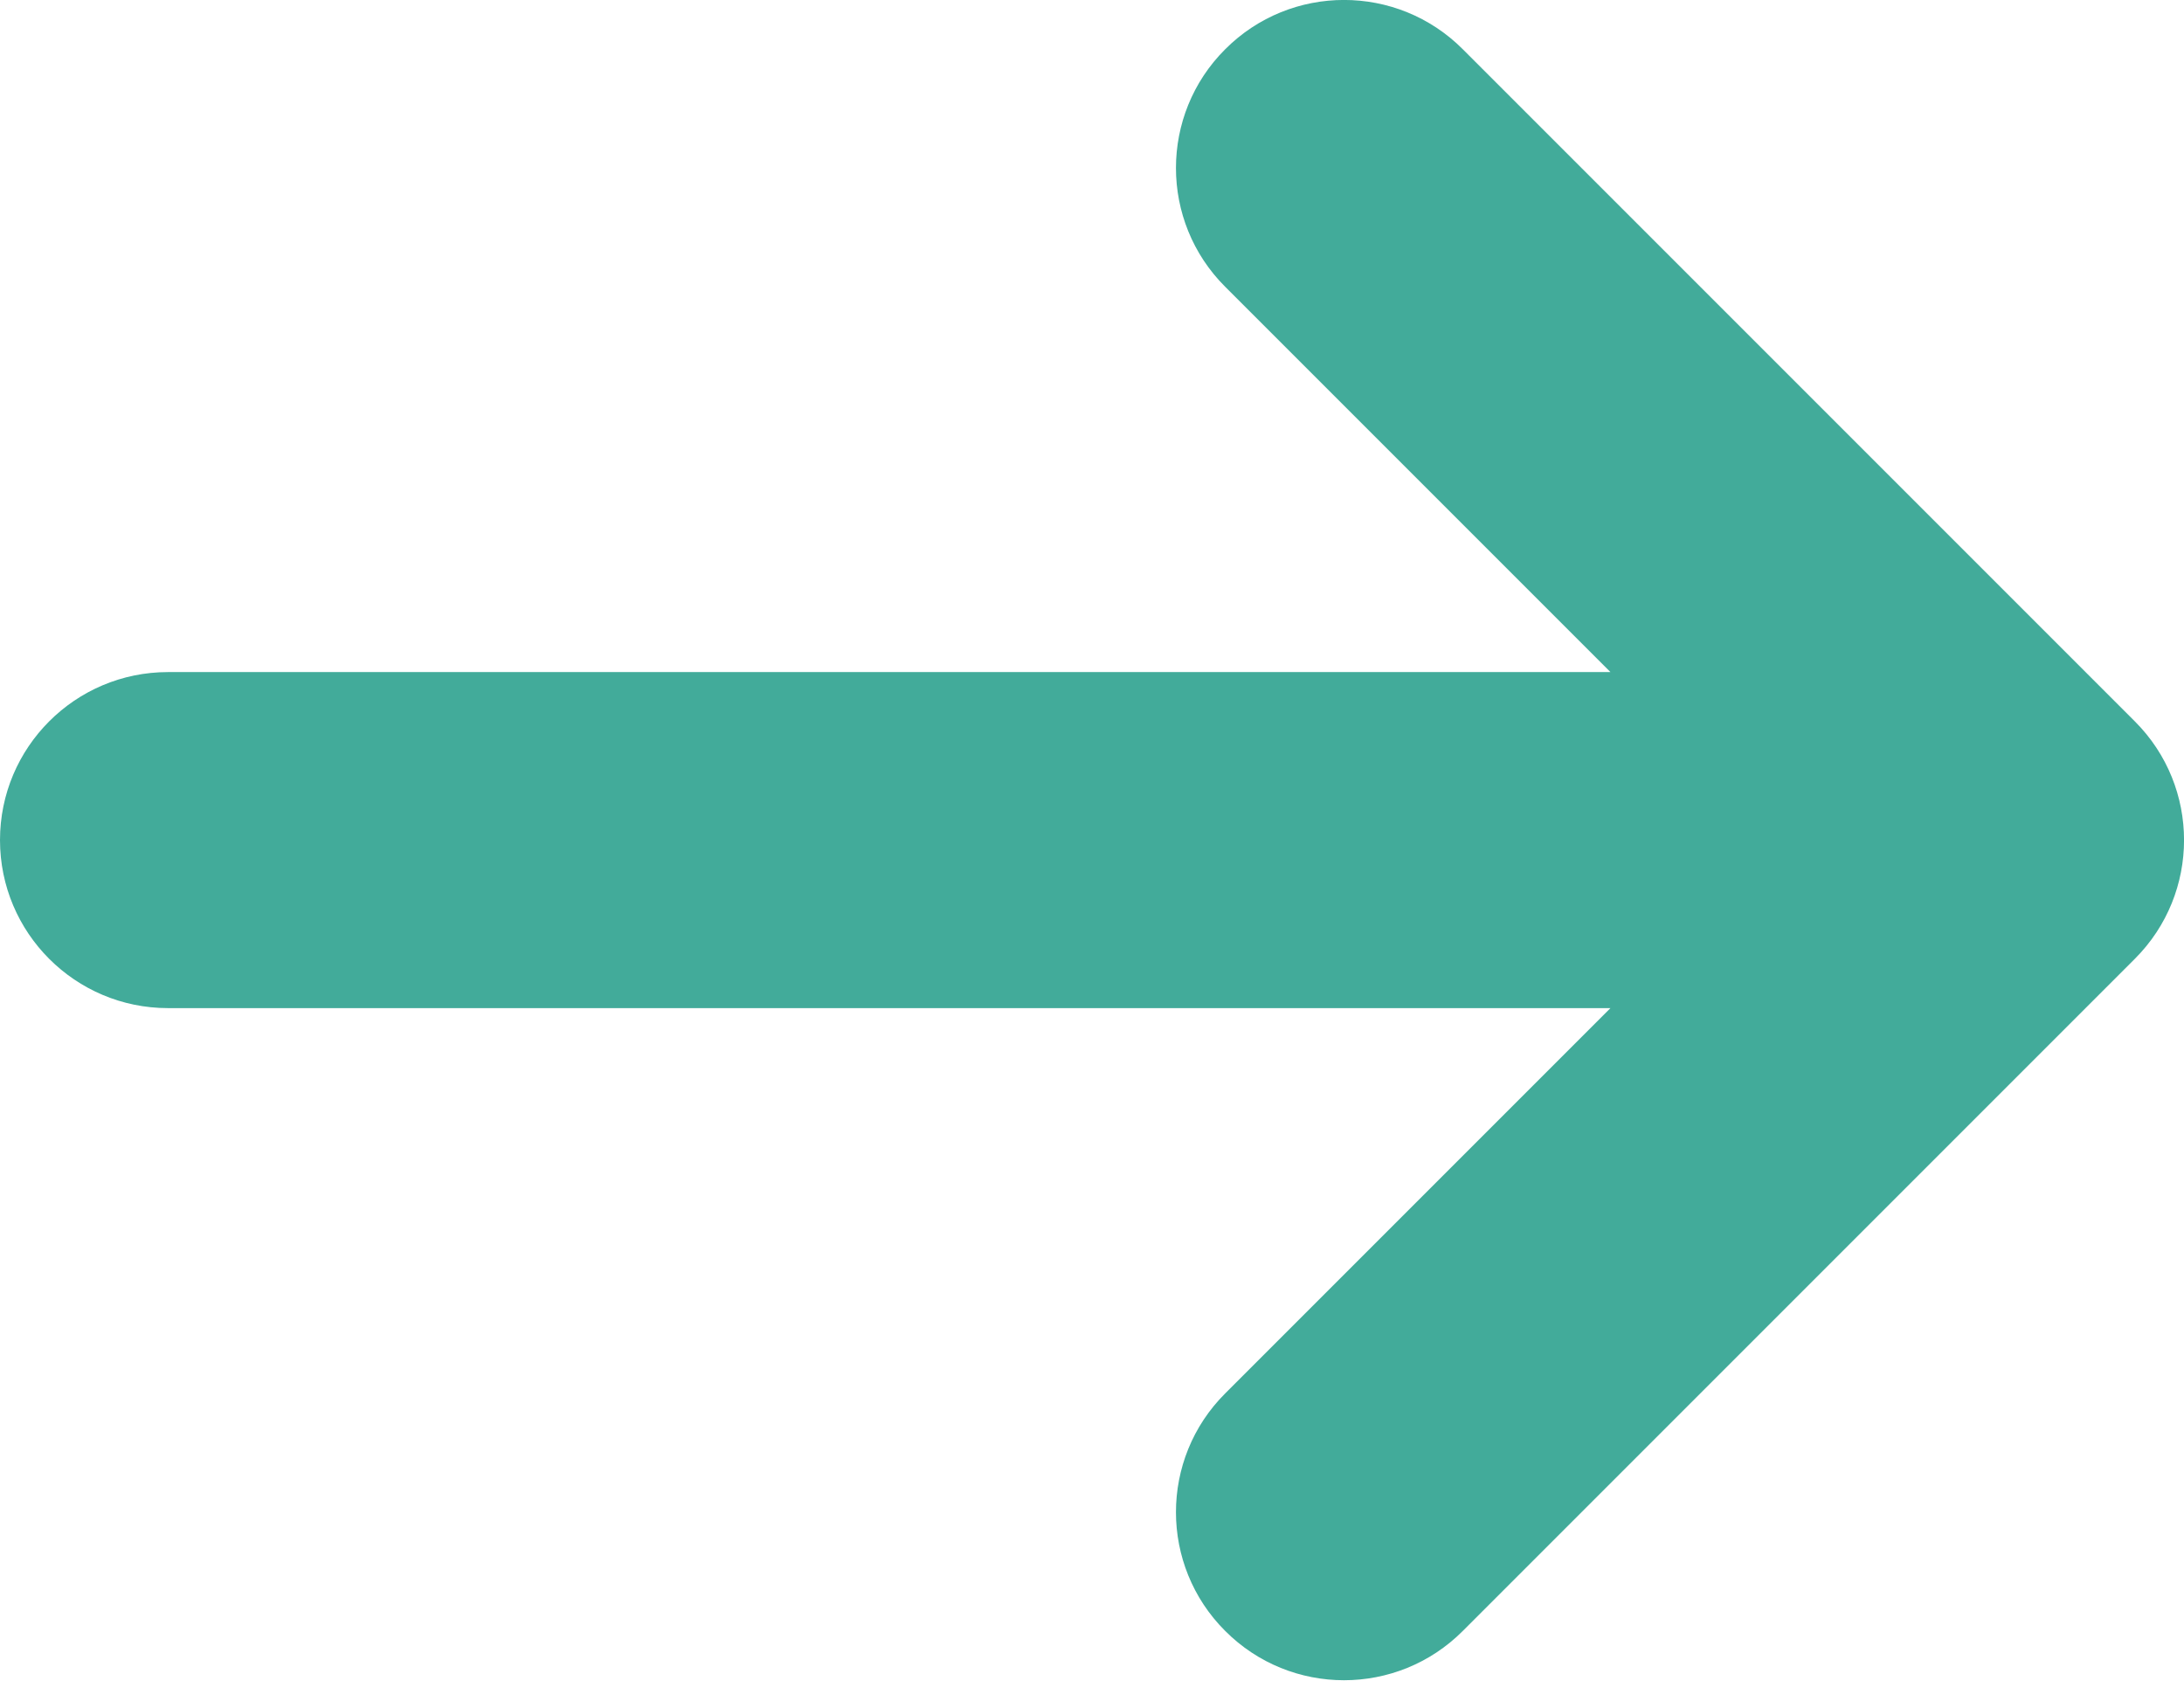
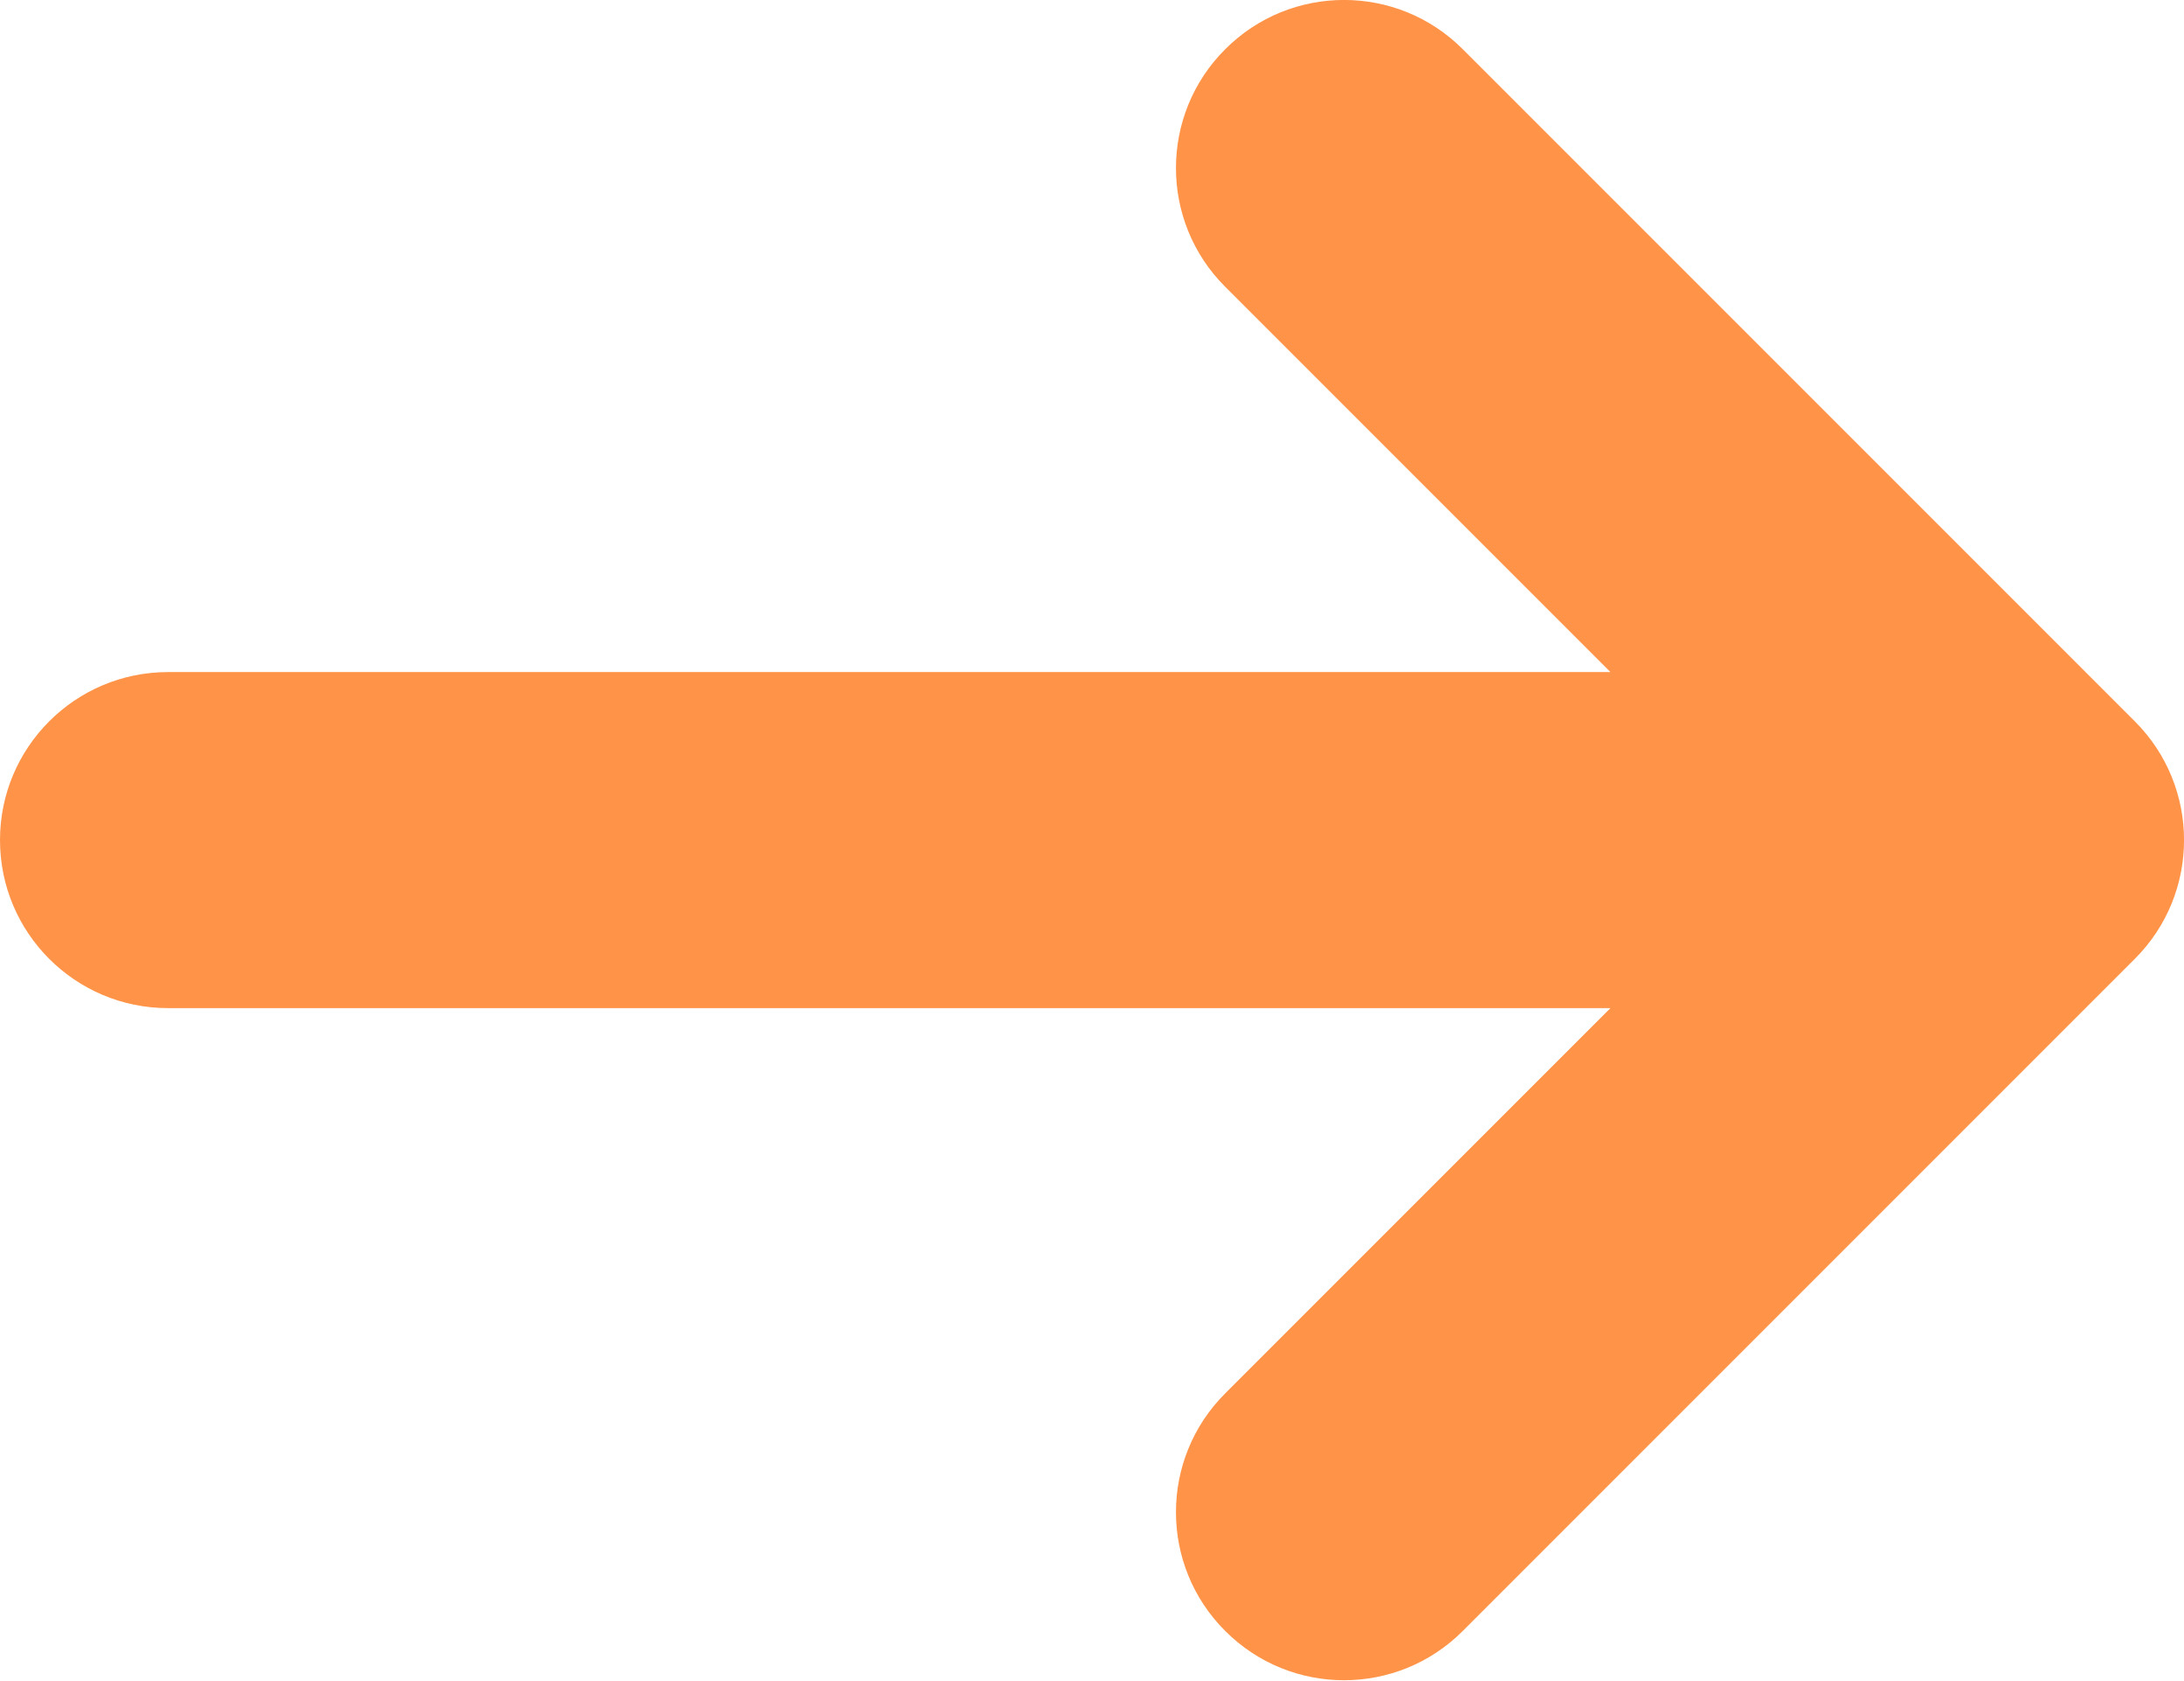
<svg xmlns="http://www.w3.org/2000/svg" width="13px" height="10px" viewBox="0 0 13 10" version="1.1">
  <g id="2.3-Buttons" stroke="none" stroke-width="1" fill="none" fill-rule="evenodd">
-     <g transform="translate(-604, -571)" fill="#42AB9A" id="Button/Secondary/text+icon/hover">
+     <g transform="translate(-604, -571)" fill="#FF9347" id="Button/Secondary/text+icon/hover">
      <g transform="translate(544, 564)">
        <g id="Icon/link-arrow/dark" transform="translate(58, 4)">
          <path d="M11.586,9 L3,9 C2.448,9 2,8.552 2,8 C2,7.448 2.448,7 3,7 L11.586,7 L9.293,4.707 C8.902,4.317 8.902,3.683 9.293,3.293 C9.683,2.902 10.317,2.902 10.707,3.293 L14.707,7.293 C15.098,7.683 15.098,8.317 14.707,8.707 L10.707,12.707 C10.317,13.098 9.683,13.098 9.293,12.707 C8.902,12.317 8.902,11.683 9.293,11.293 L11.586,9 Z" id="Combined-Shape" />
        </g>
      </g>
    </g>
  </g>
</svg>
